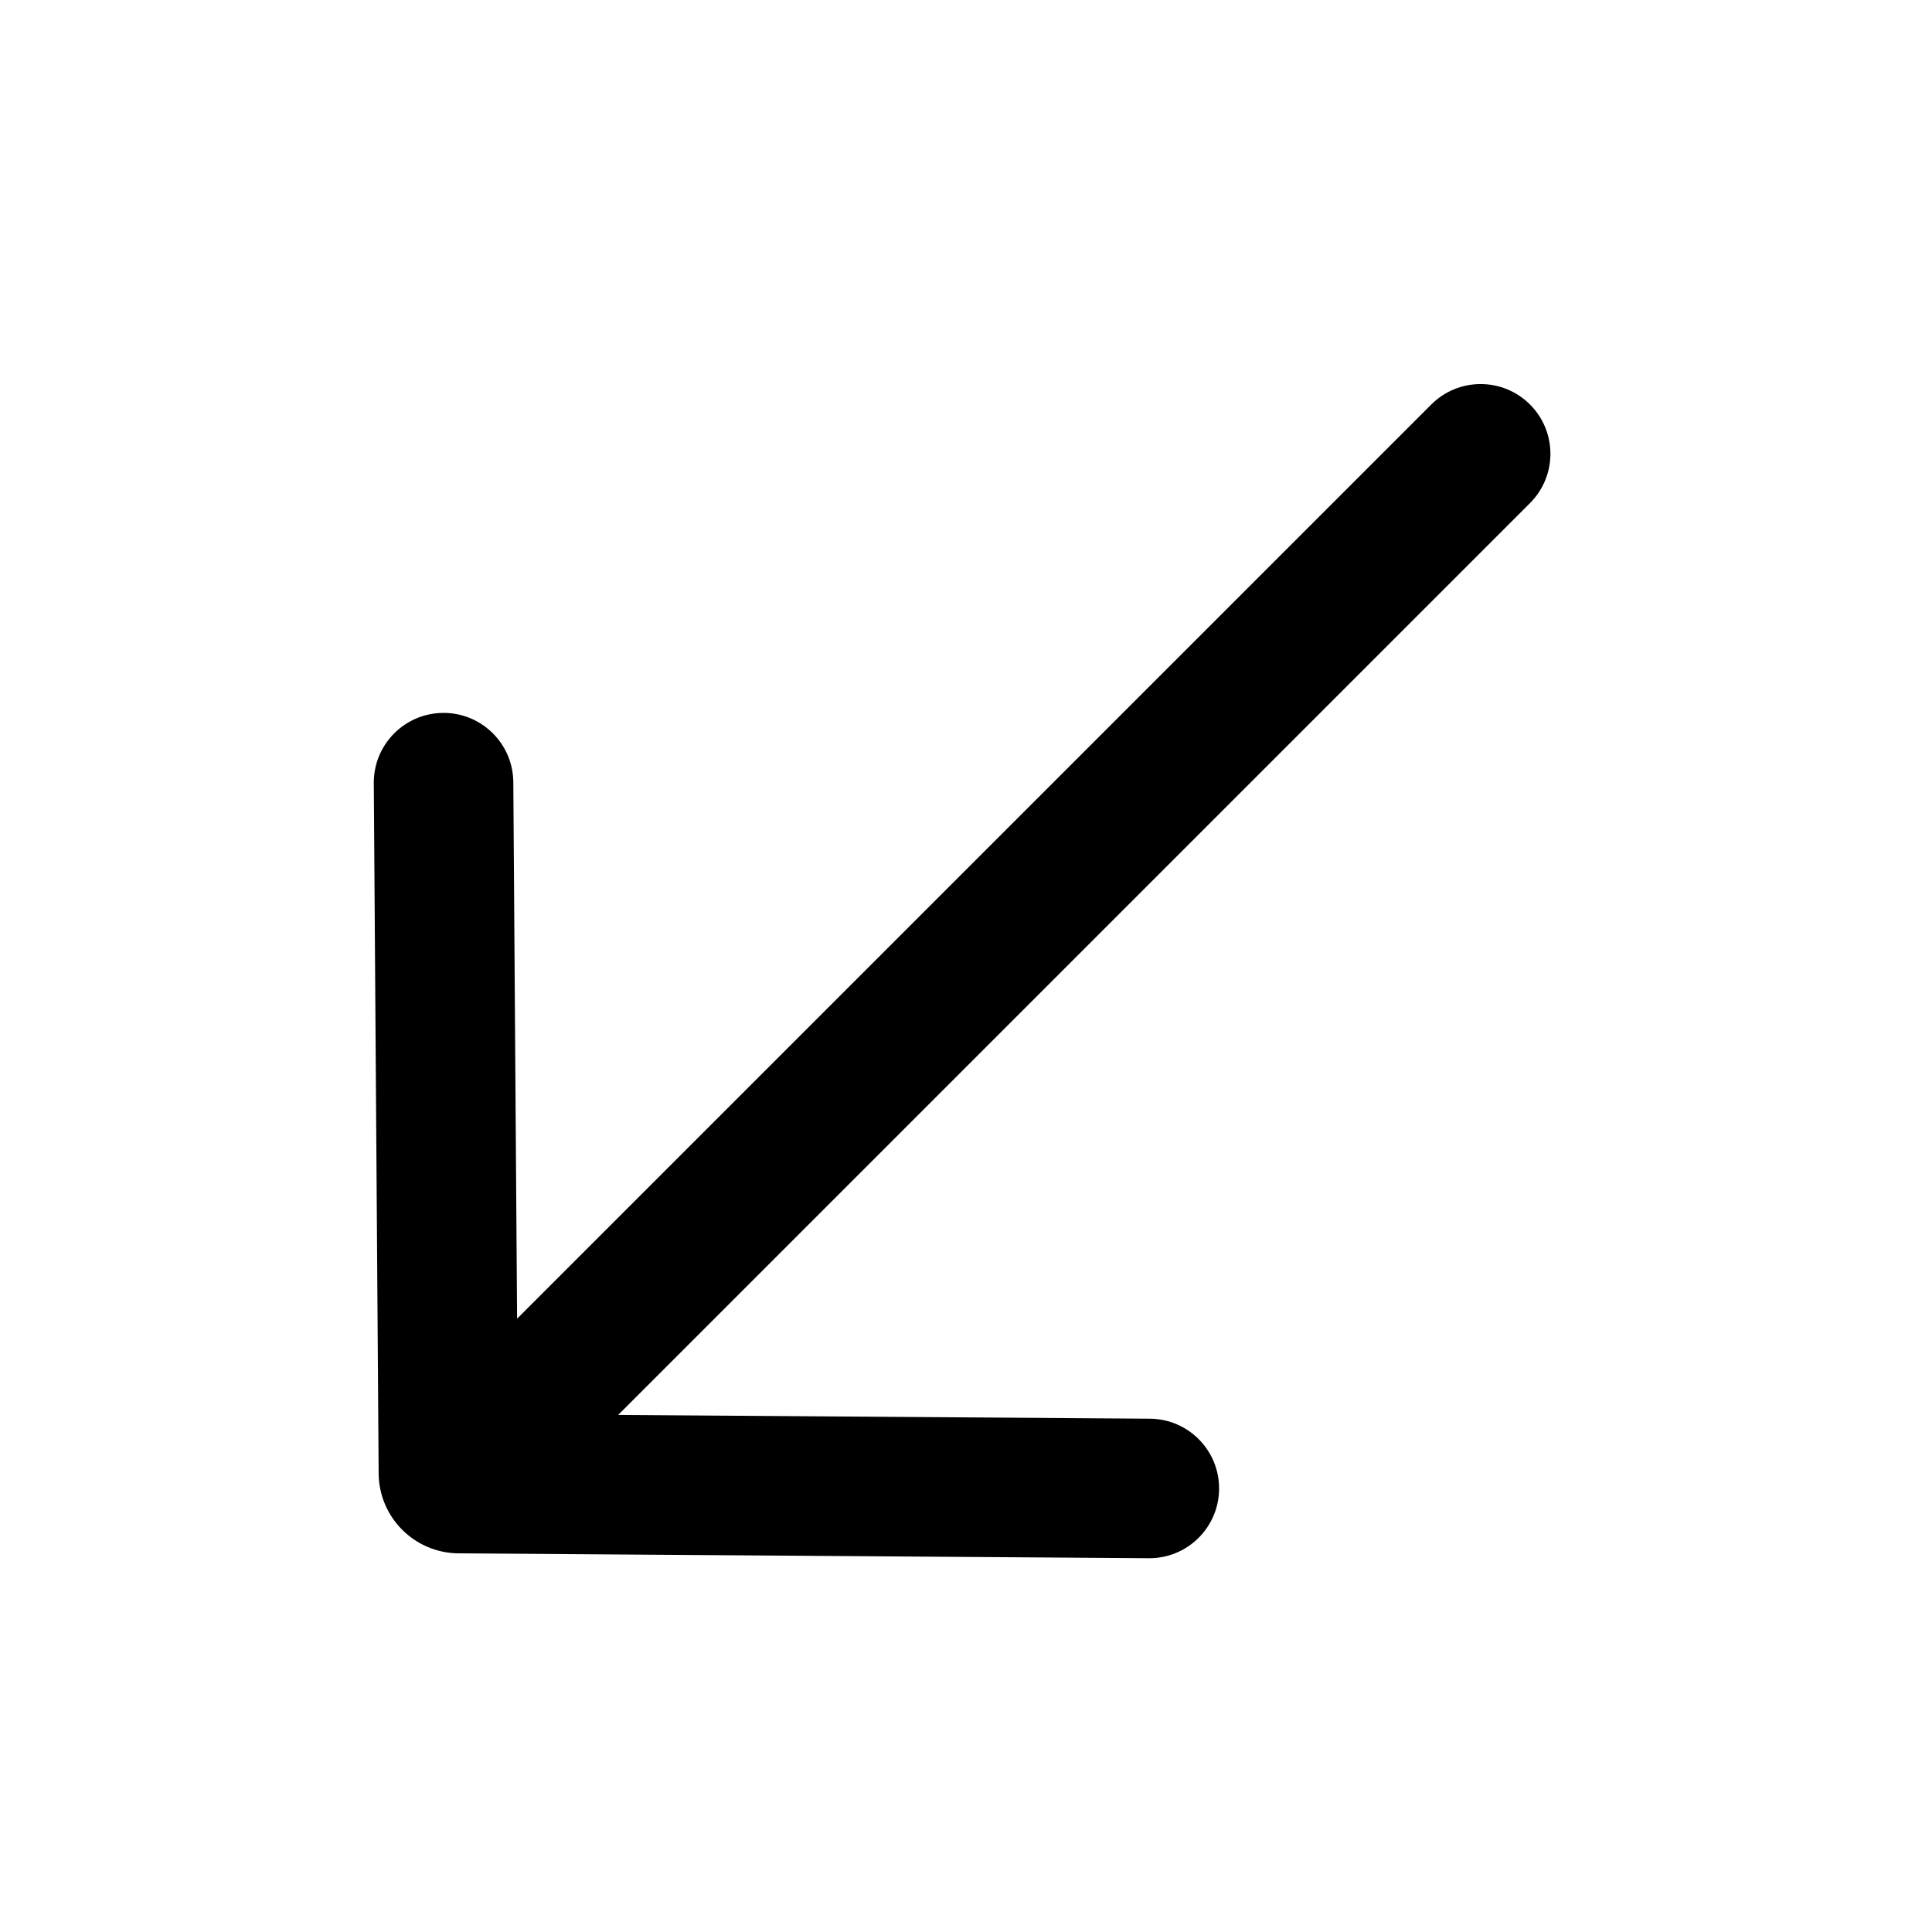
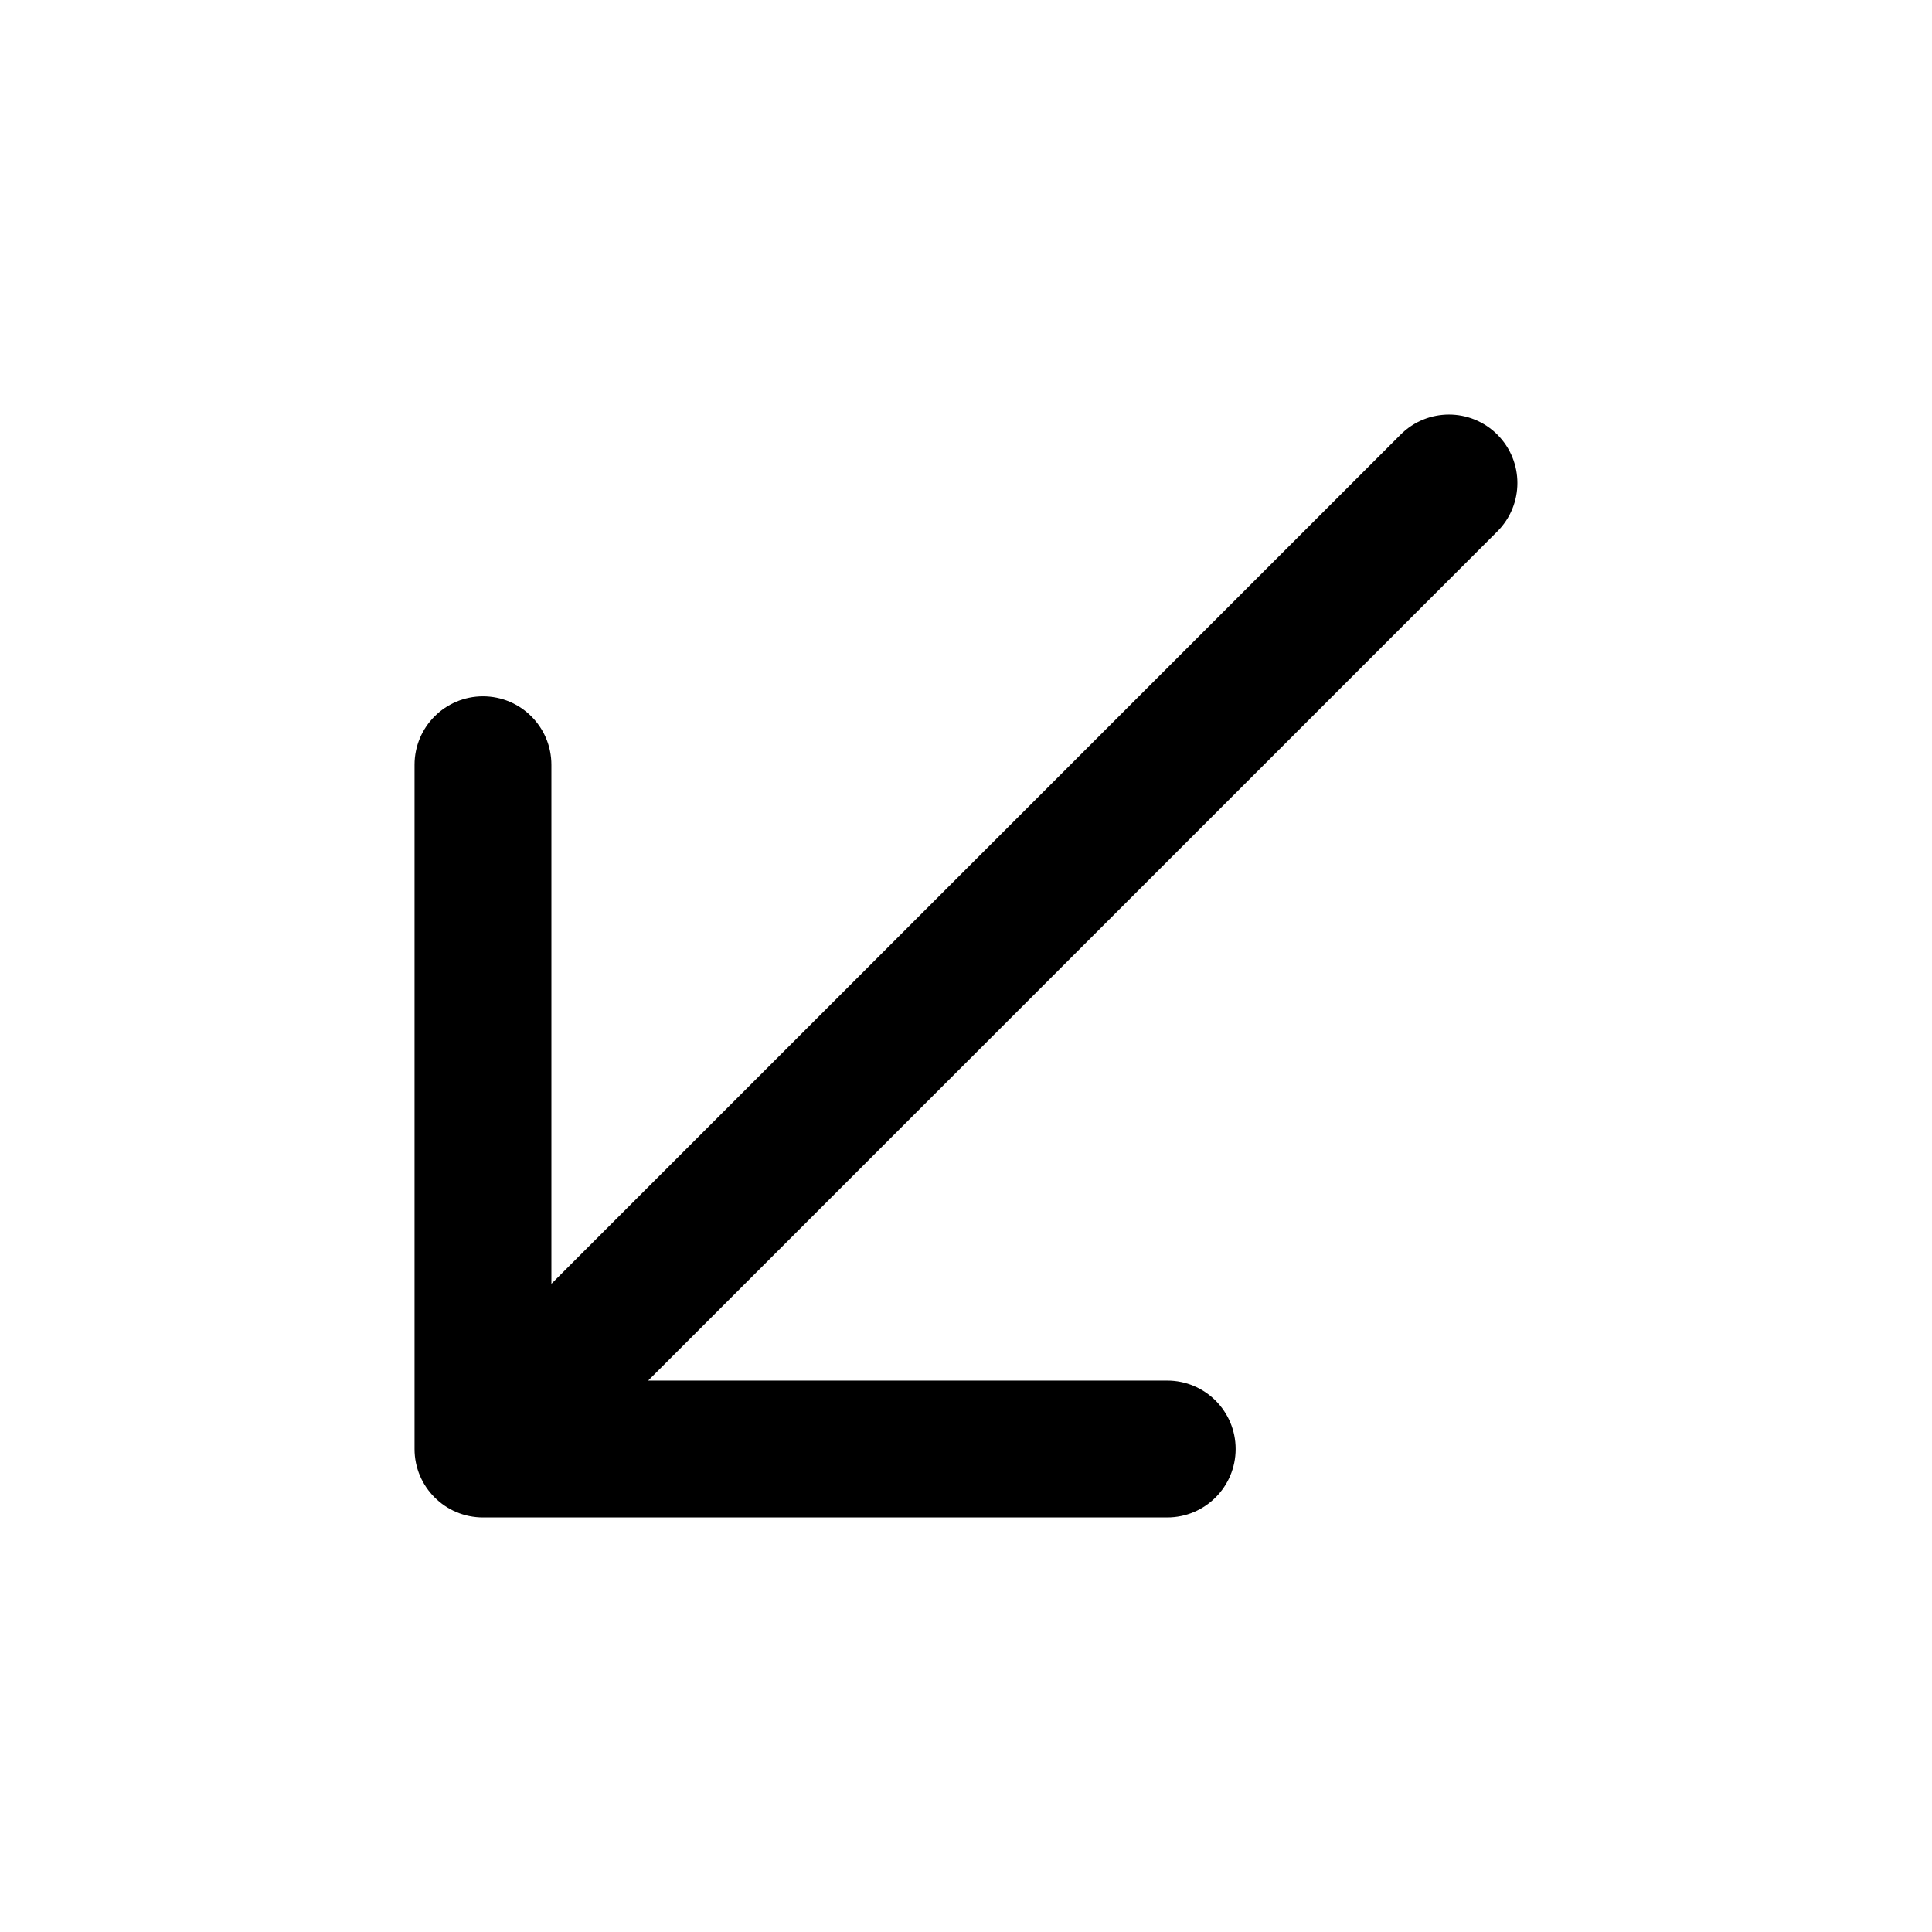
<svg xmlns="http://www.w3.org/2000/svg" width="768" height="768" fill="none">
-   <path fill="#000" fill-rule="evenodd" d="M180.094 588.874c-10.837-10.824-10.842-28.377-.012-39.207l388.873-388.871c10.83-10.829 28.394-10.834 39.23-.011s10.842 28.377.012 39.207L219.324 588.863c-10.83 10.829-28.394 10.834-39.23.011" clip-rule="evenodd" />
-   <path fill="#000" fill-rule="evenodd" d="M484.609 591.878c-.108 15.315-12.611 27.643-27.926 27.535l-274.393-1.931c-17.496-.124-31.648-14.276-31.772-31.772l-1.931-274.393c-.108-15.315 12.22-27.818 27.535-27.926s27.818 12.22 27.926 27.535l1.769 251.257 251.257 1.769c15.315.108 27.643 12.611 27.535 27.926" clip-rule="evenodd" />
+   <path fill="#000" fill-rule="evenodd" d="M463.987 548.803c15.024 0 27.2 12.179 27.2 27.2 0 15.021-12.176 27.2-27.2 27.2h-272c-15.022 0-27.2-12.179-27.2-27.2v-272c0-15.022 12.178-27.2 27.2-27.2 15.023 0 27.2 12.178 27.2 27.2v206.333L556.755 172.77c10.621-10.622 27.843-10.622 38.467 0 10.621 10.622 10.621 27.844 0 38.466L257.654 548.803h206.333Z" clip-rule="evenodd" />
</svg>
